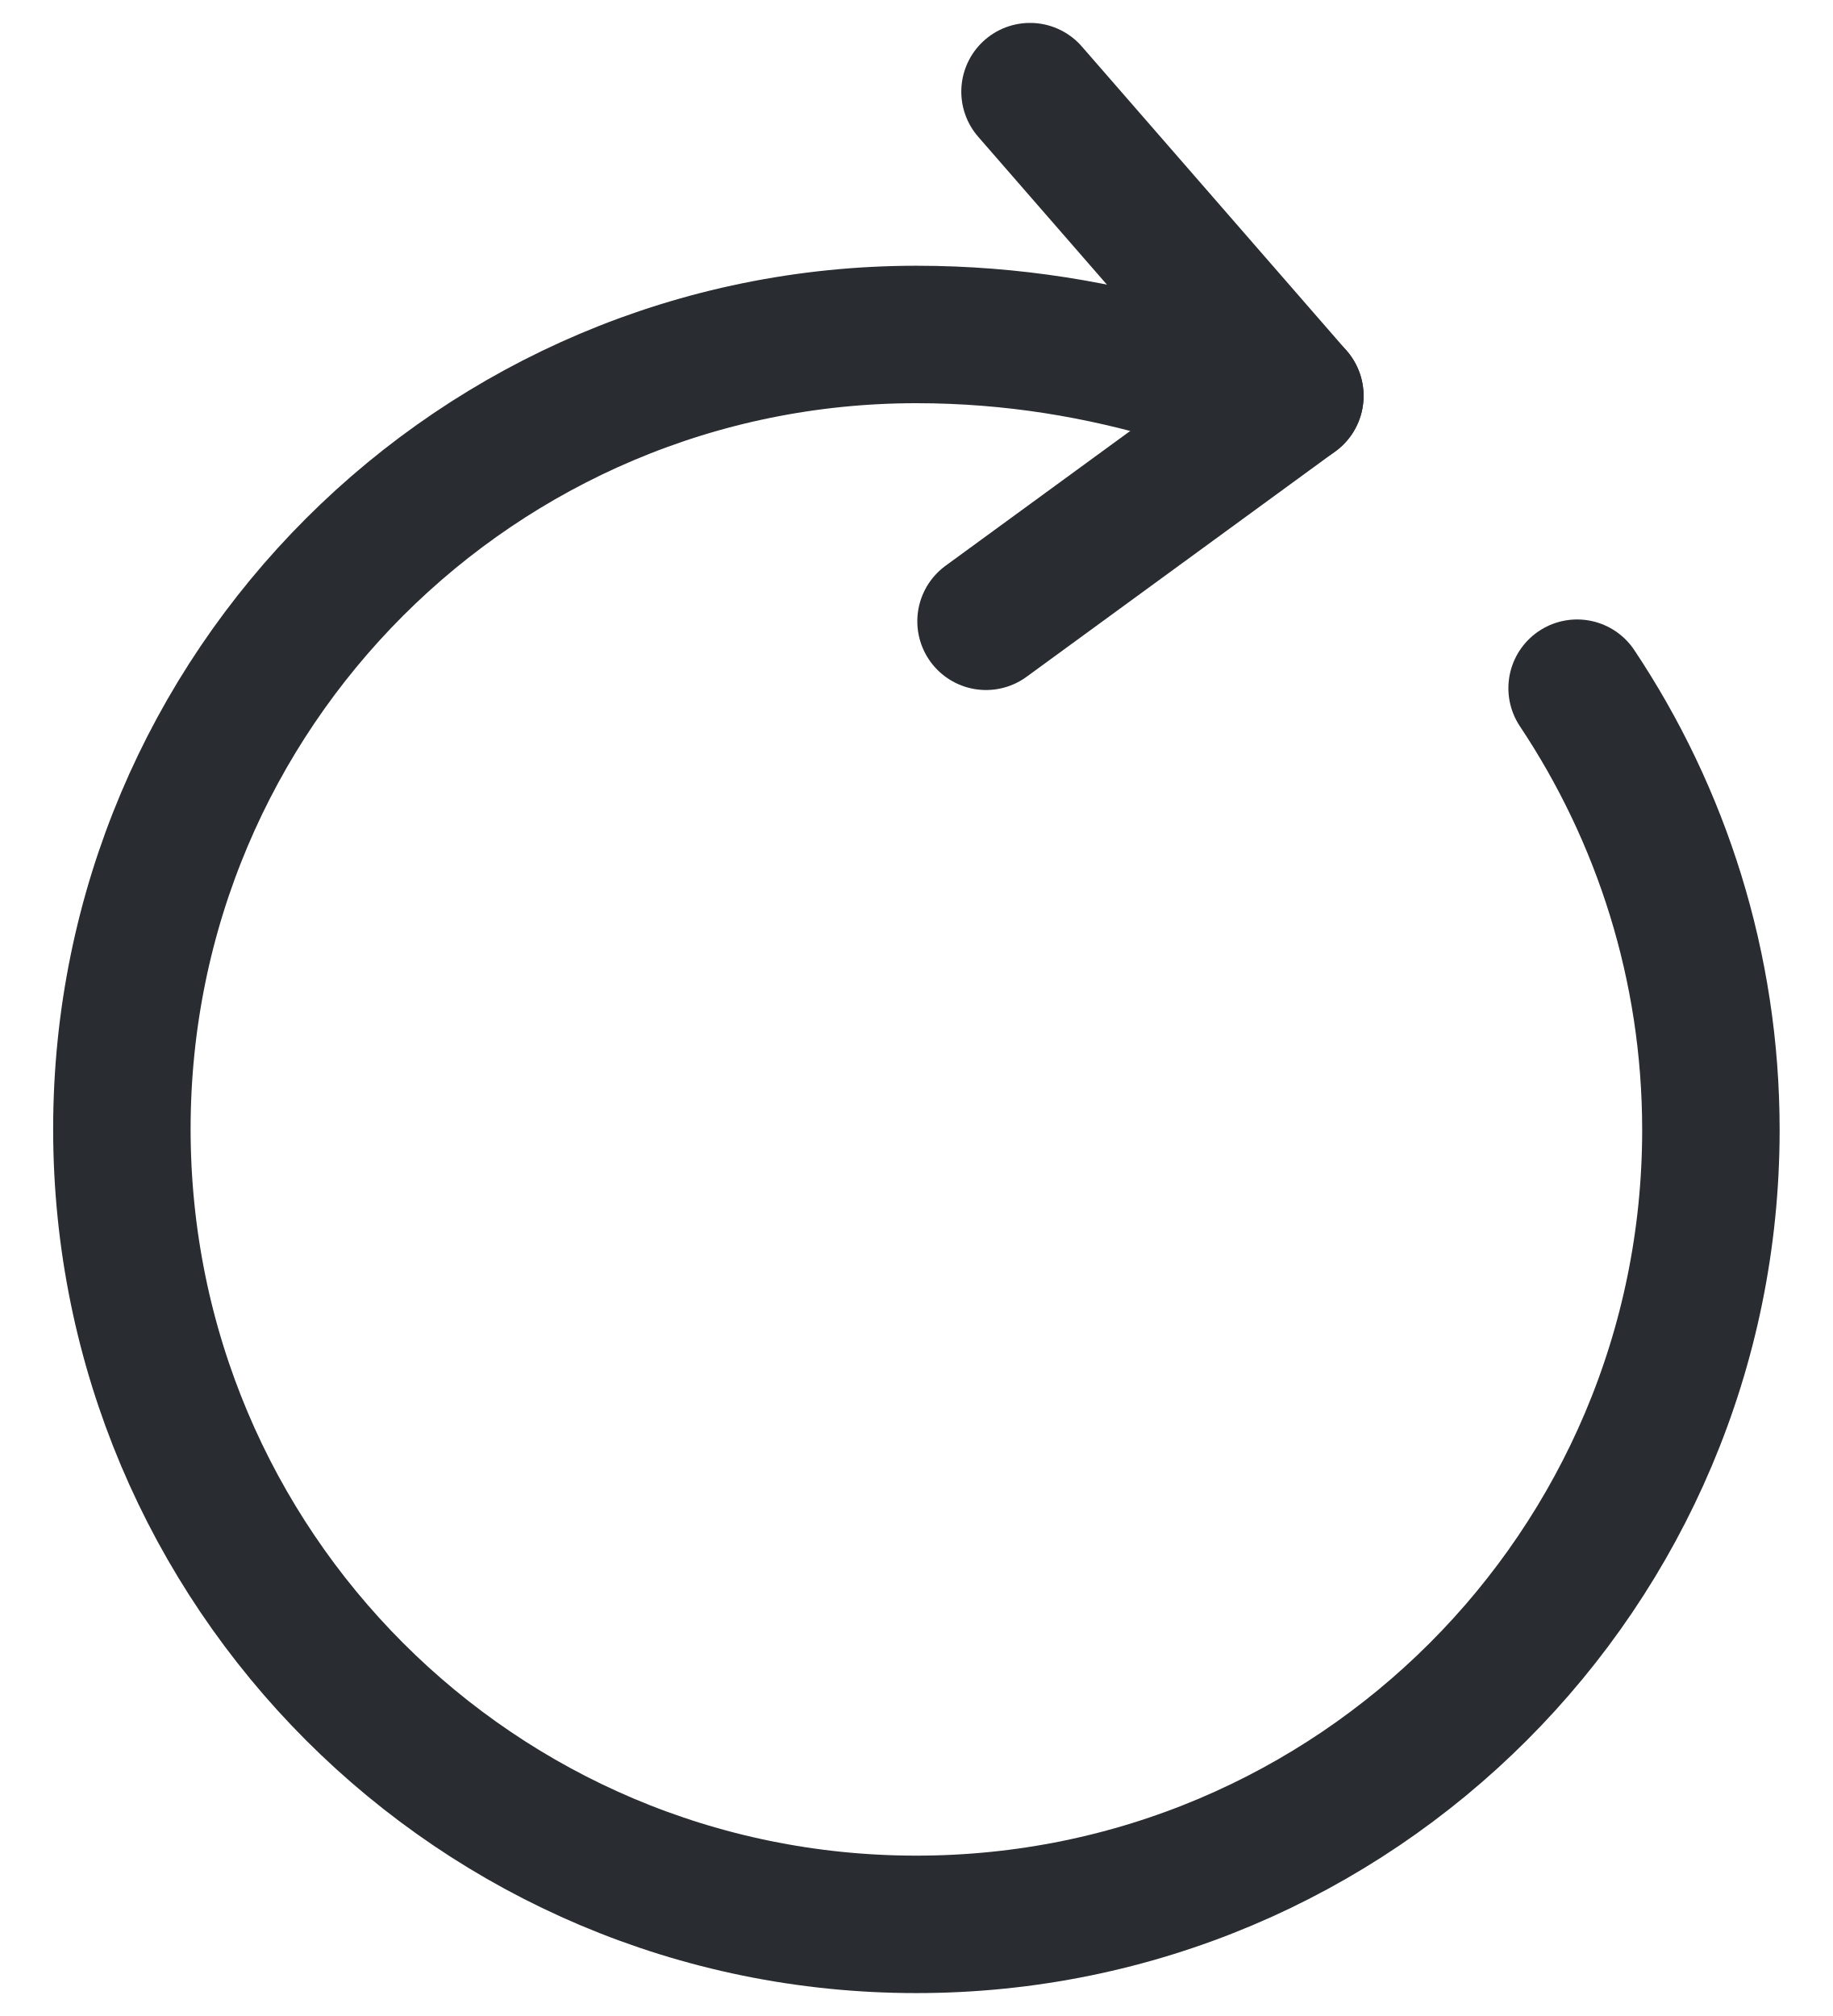
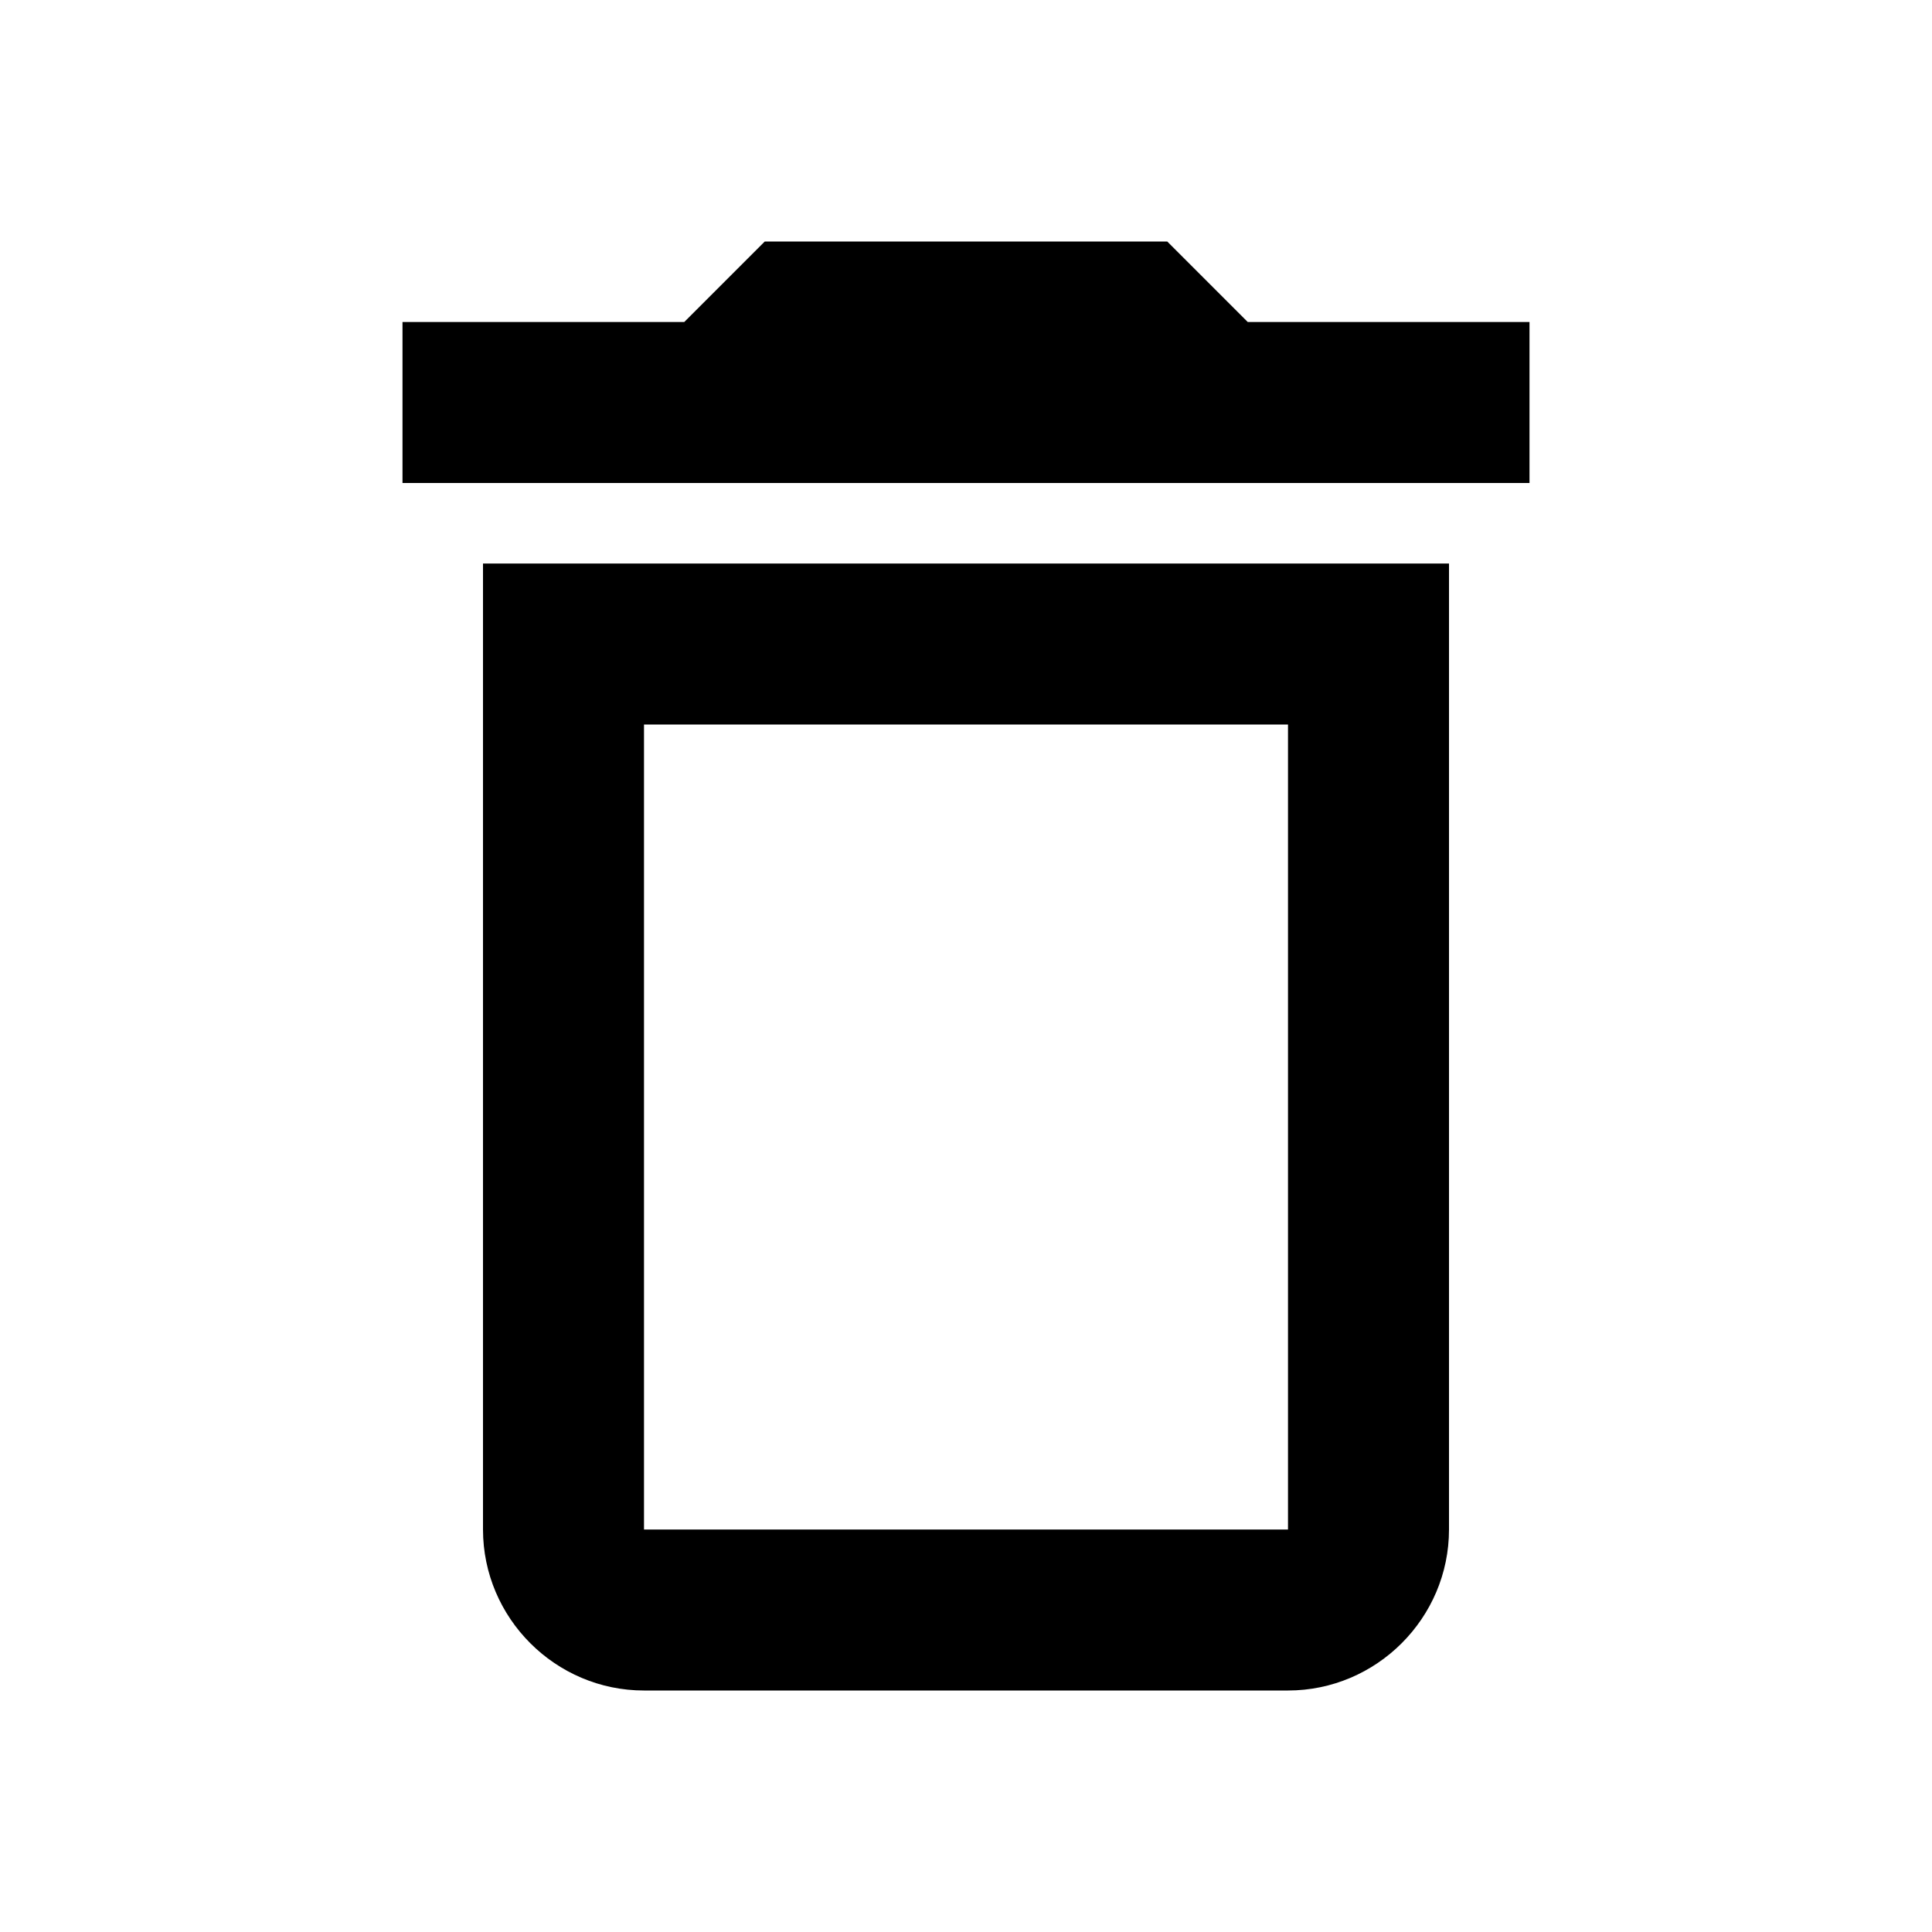
- <svg xmlns="http://www.w3.org/2000/svg" width="20" height="22" viewBox="0 0 20 22" fill="none">
-   <path d="M12.89 4.08C12.02 3.82 11.06 3.65 10 3.65C5.21 3.65 1.33 7.53 1.33 12.32C1.33 17.12 5.21 21 10 21C14.79 21 18.67 17.12 18.67 12.33C18.67 10.55 18.13 8.89 17.21 7.51" stroke="#292D32" stroke-width="1.5" stroke-linecap="round" stroke-linejoin="round" />
-   <path d="M14.13 4.32L11.24 1" stroke="#292D32" stroke-width="1.5" stroke-linecap="round" stroke-linejoin="round" />
-   <path d="M14.13 4.32L10.76 6.78" stroke="#292D32" stroke-width="1.5" stroke-linecap="round" stroke-linejoin="round" />
+ <svg xmlns="http://www.w3.org/2000/svg" width="24" height="24" fill="none" viewBox="0 0 24 24">
+   <path fill="#000" d="M16 9v10H8V9h8Zm-1.5-6h-5l-1 1H5v2h14V4h-3.5l-1-1ZM18 7H6v12c0 1.1.9 2 2 2h8c1.1 0 2-.9 2-2V7Z" />
</svg>
